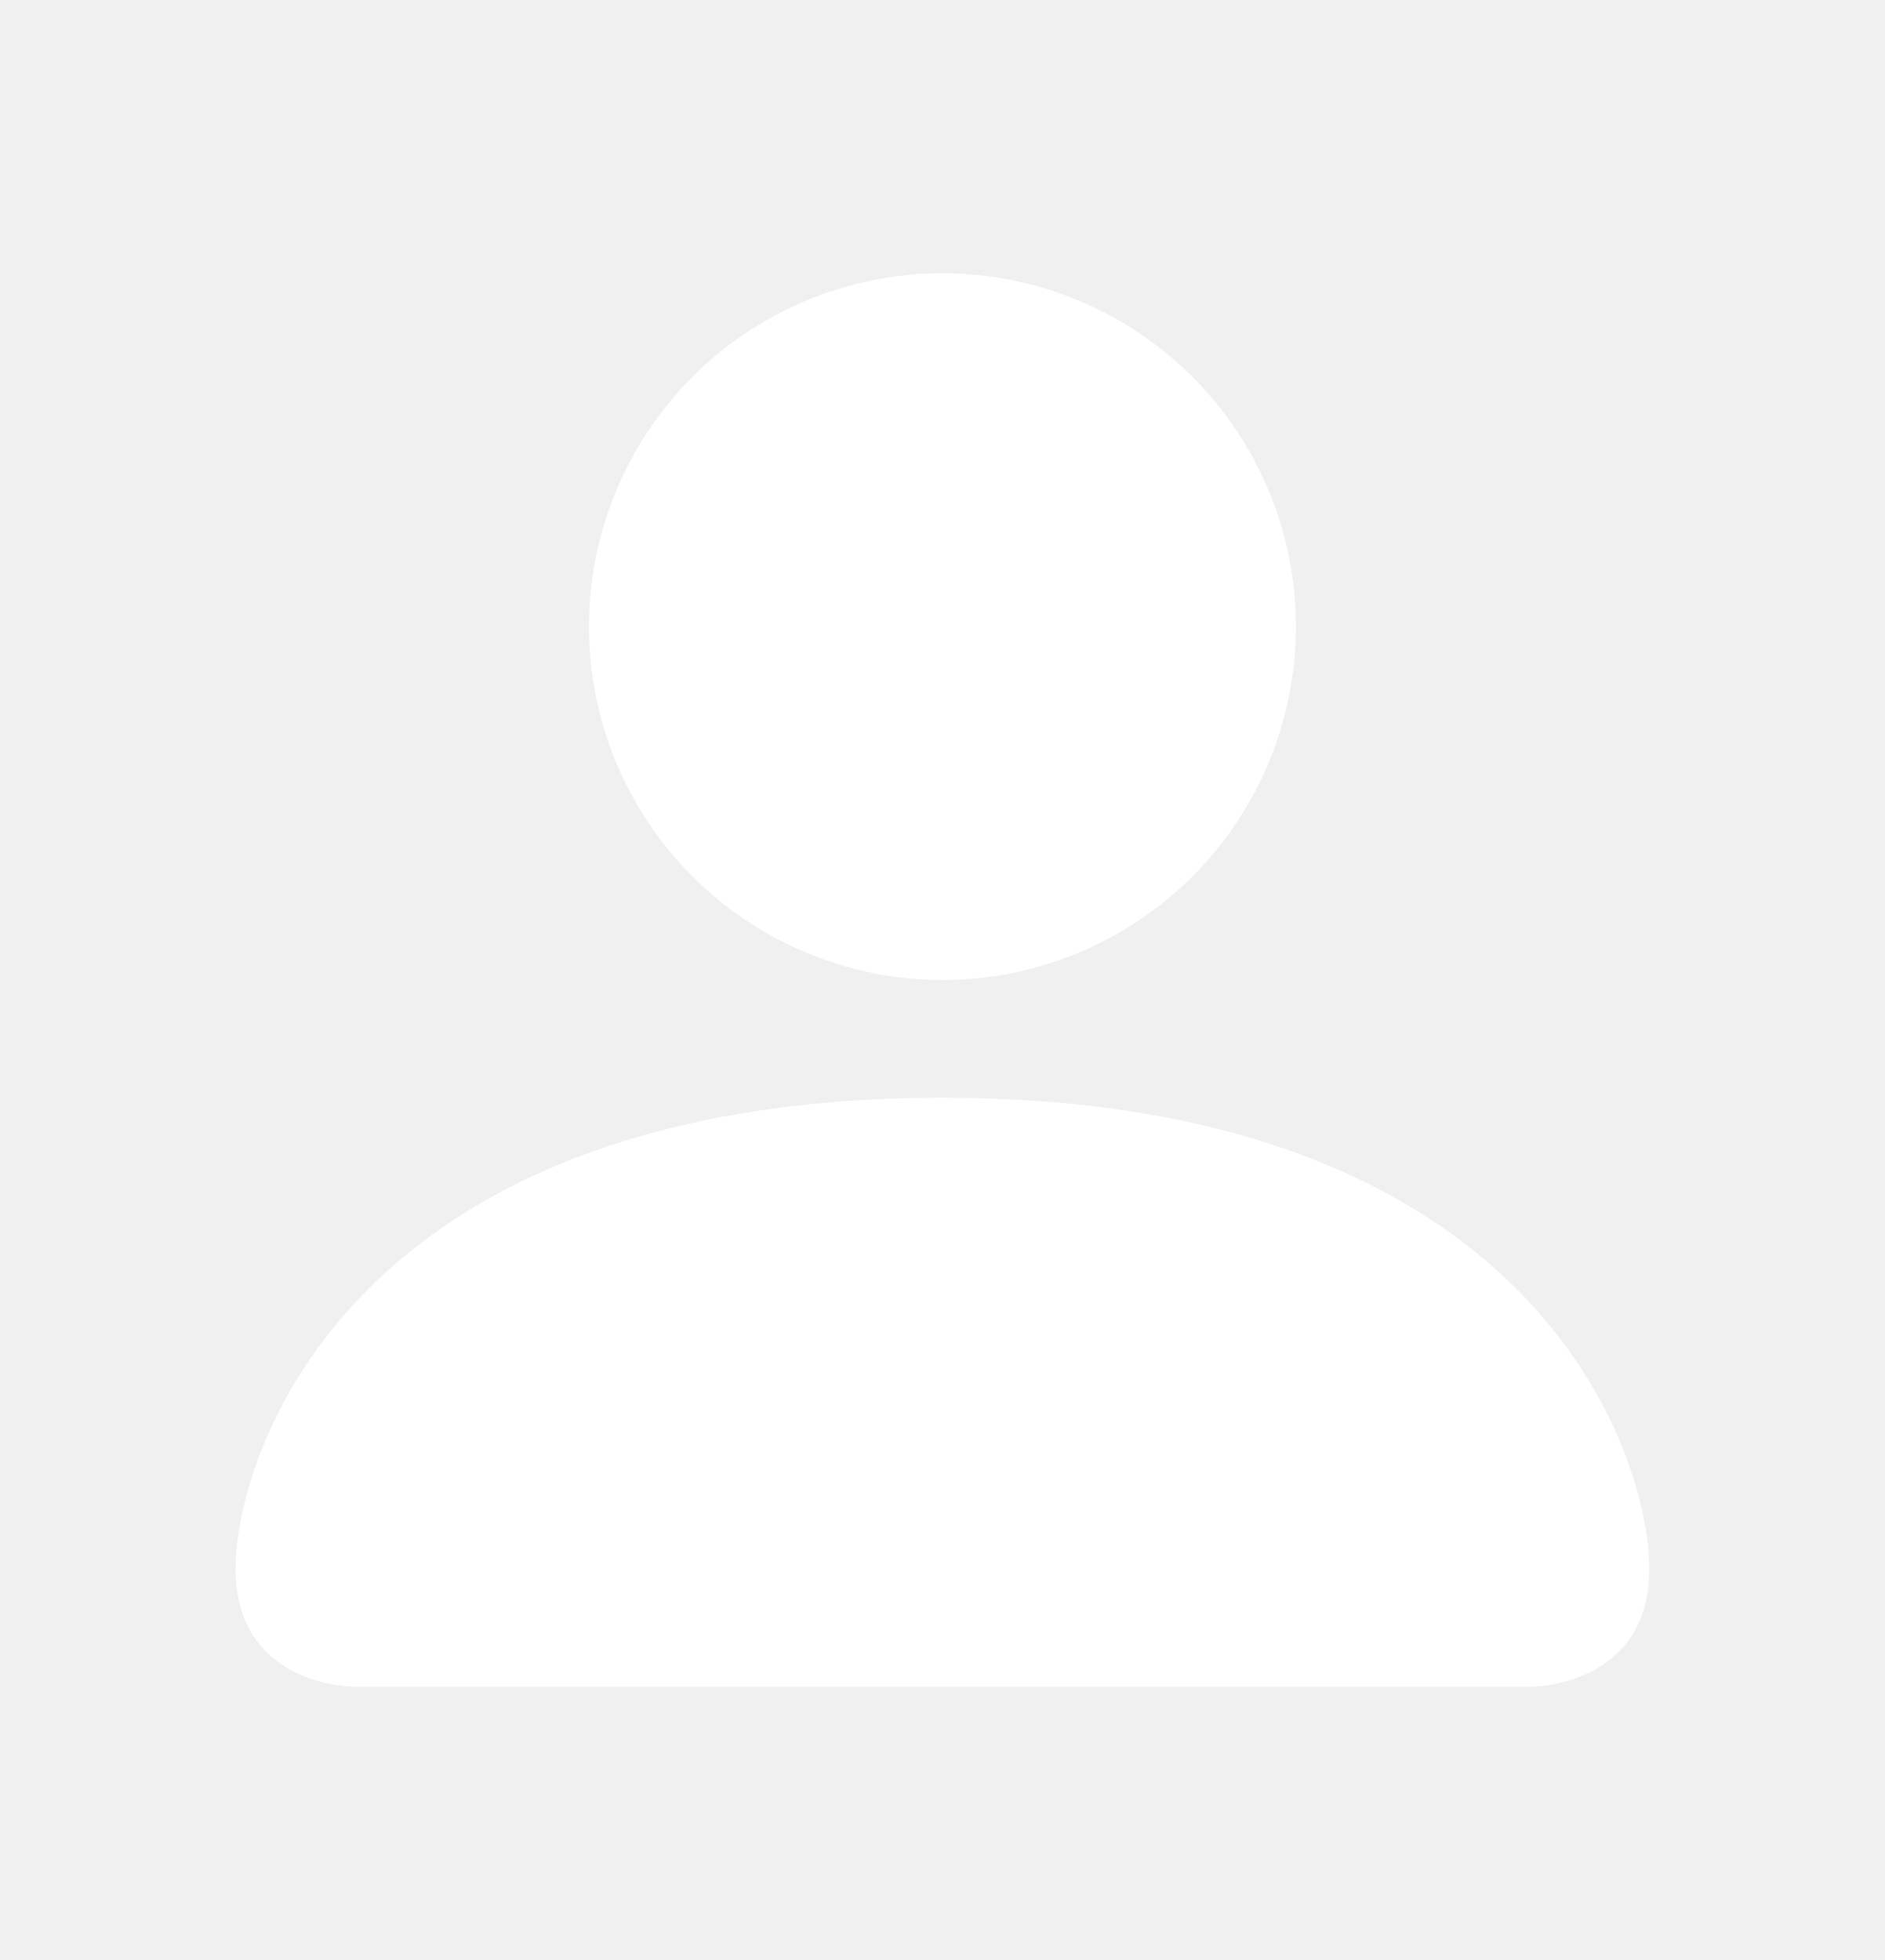
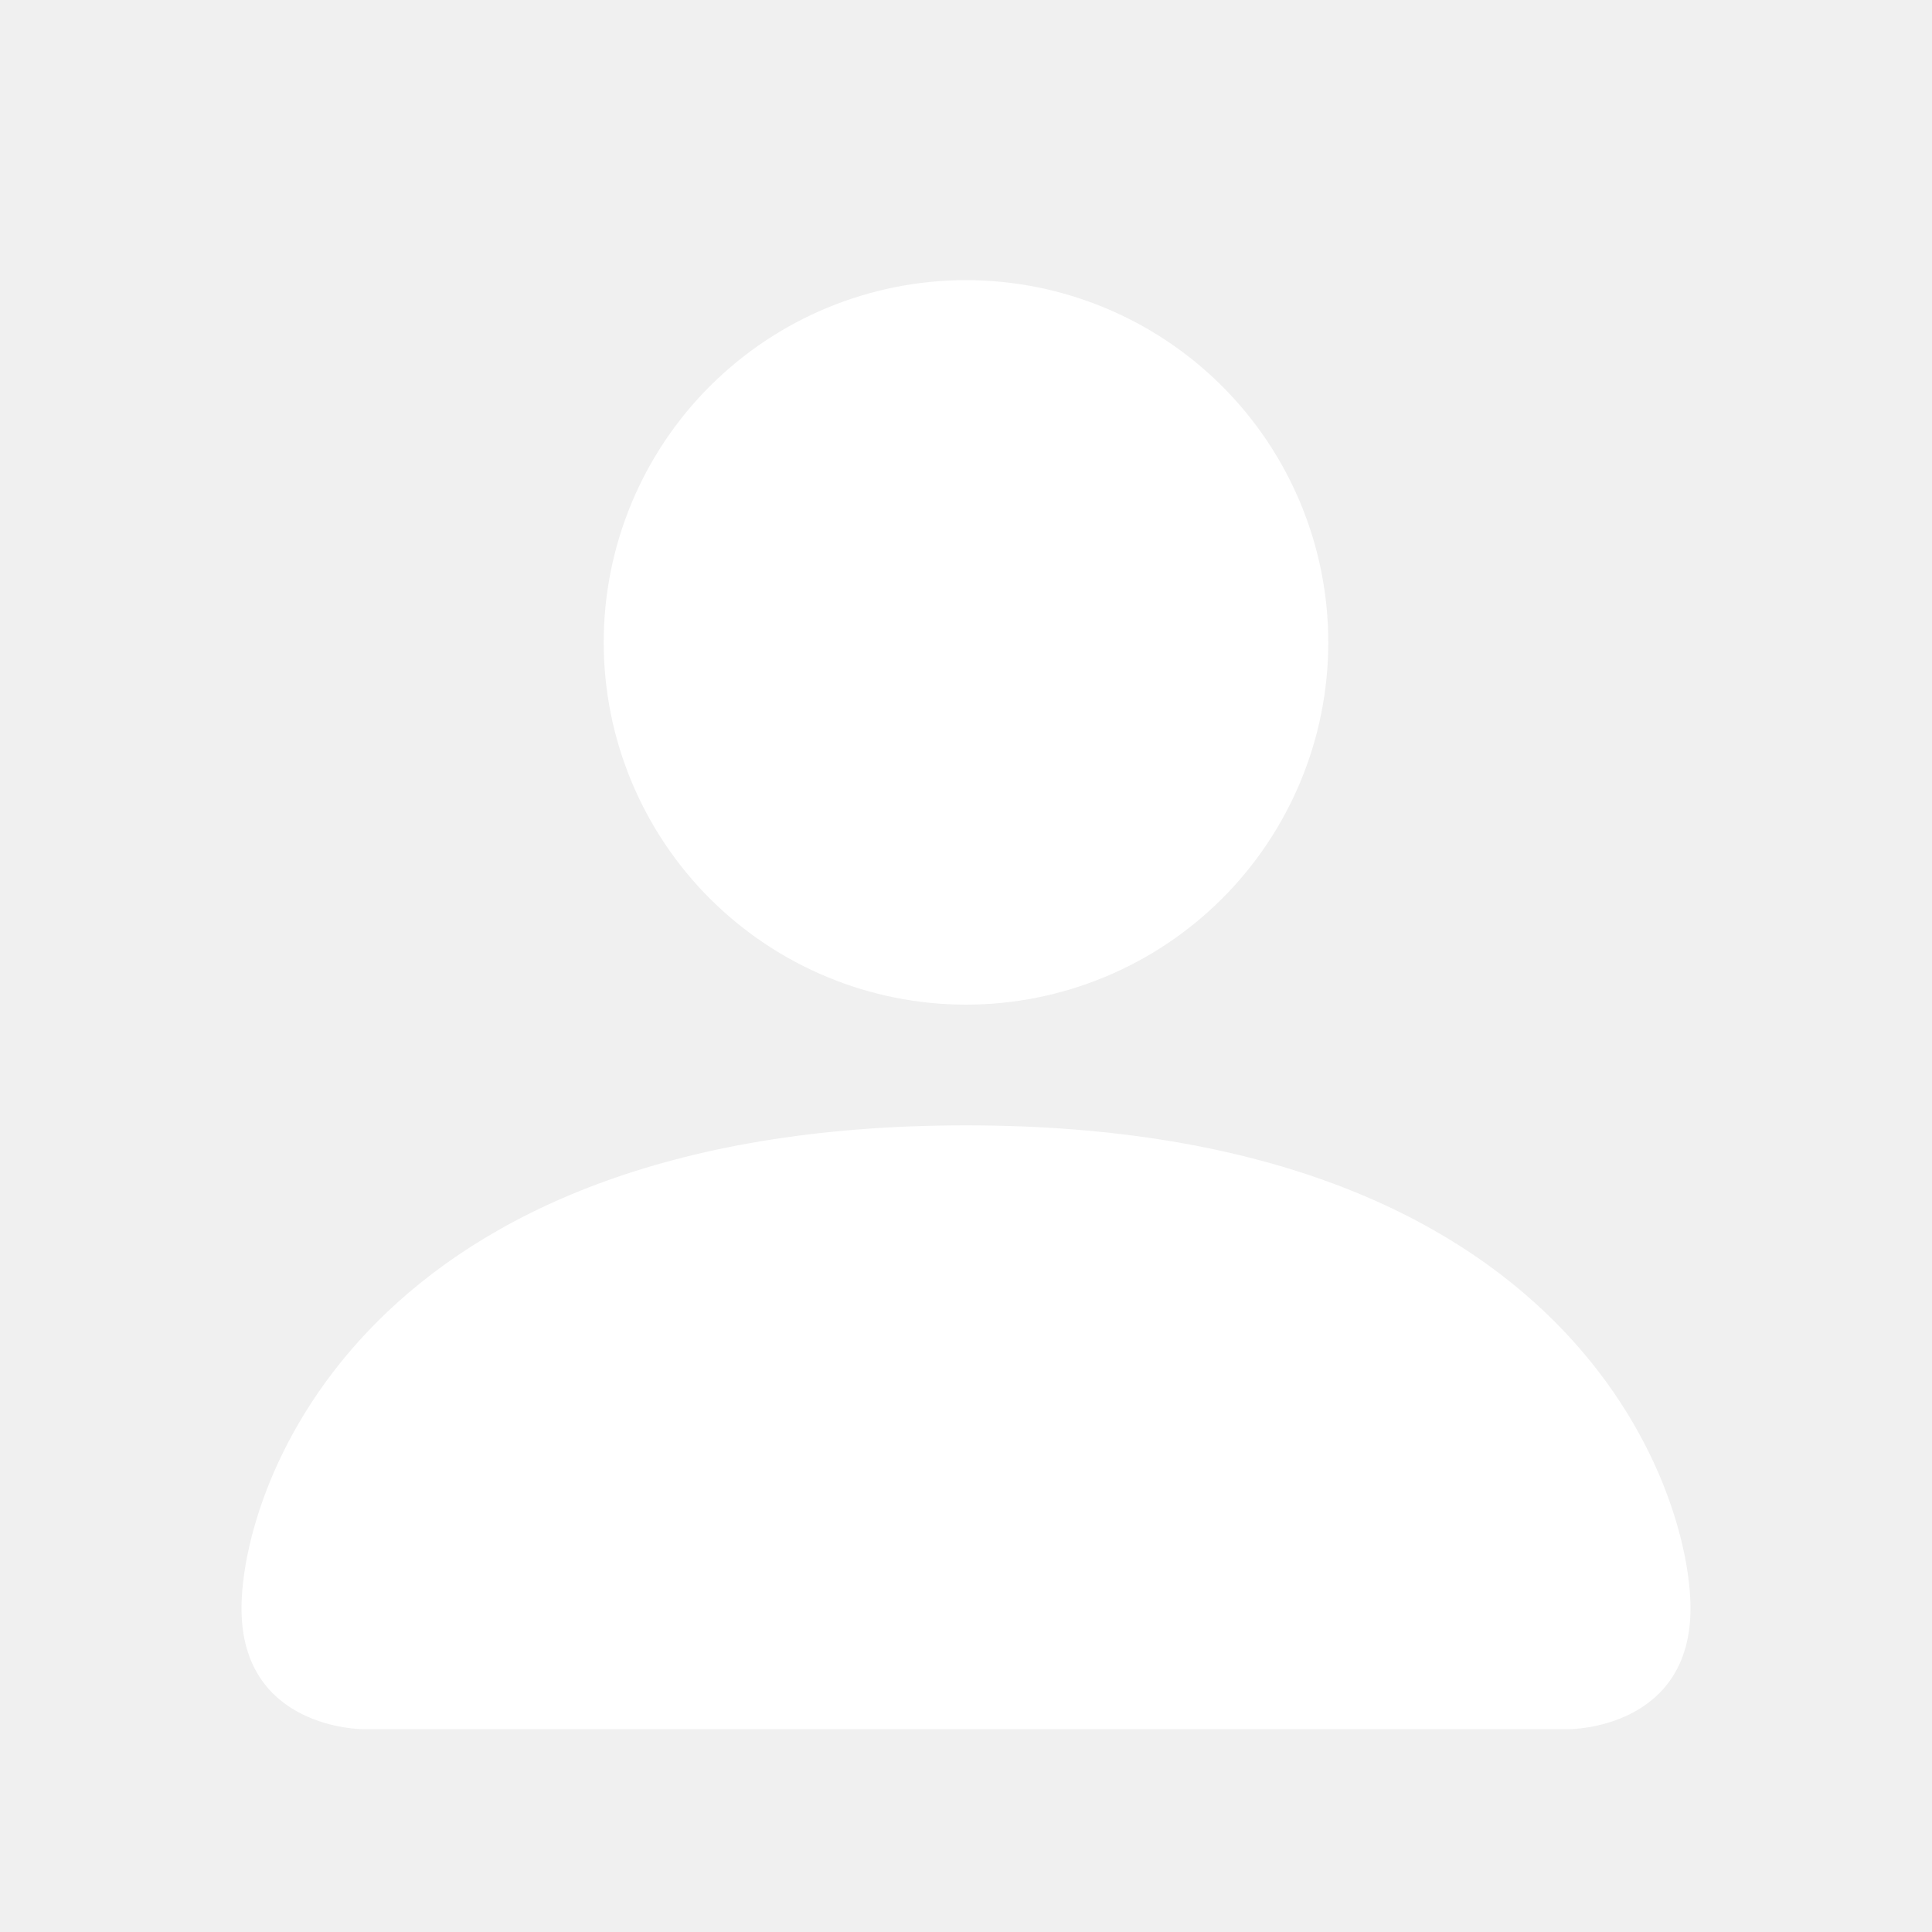
- <svg xmlns="http://www.w3.org/2000/svg" width="25" height="26" viewBox="0 0 25 26" fill="none">
+ <svg xmlns="http://www.w3.org/2000/svg" width="25" height="25" viewBox="0 0 25 25" fill="none">
  <path d="M4.688 22.375C4.688 22.375 3.125 22.375 3.125 20.812C3.125 19.25 4.688 14.562 12.5 14.562C20.312 14.562 21.875 19.25 21.875 20.812C21.875 22.375 20.312 22.375 20.312 22.375H4.688ZM12.5 13C13.743 13 14.935 12.506 15.815 11.627C16.694 10.748 17.188 9.556 17.188 8.312C17.188 7.069 16.694 5.877 15.815 4.998C14.935 4.119 13.743 3.625 12.5 3.625C11.257 3.625 10.065 4.119 9.185 4.998C8.306 5.877 7.812 7.069 7.812 8.312C7.812 9.556 8.306 10.748 9.185 11.627C10.065 12.506 11.257 13 12.5 13Z" fill="white" />
</svg>
